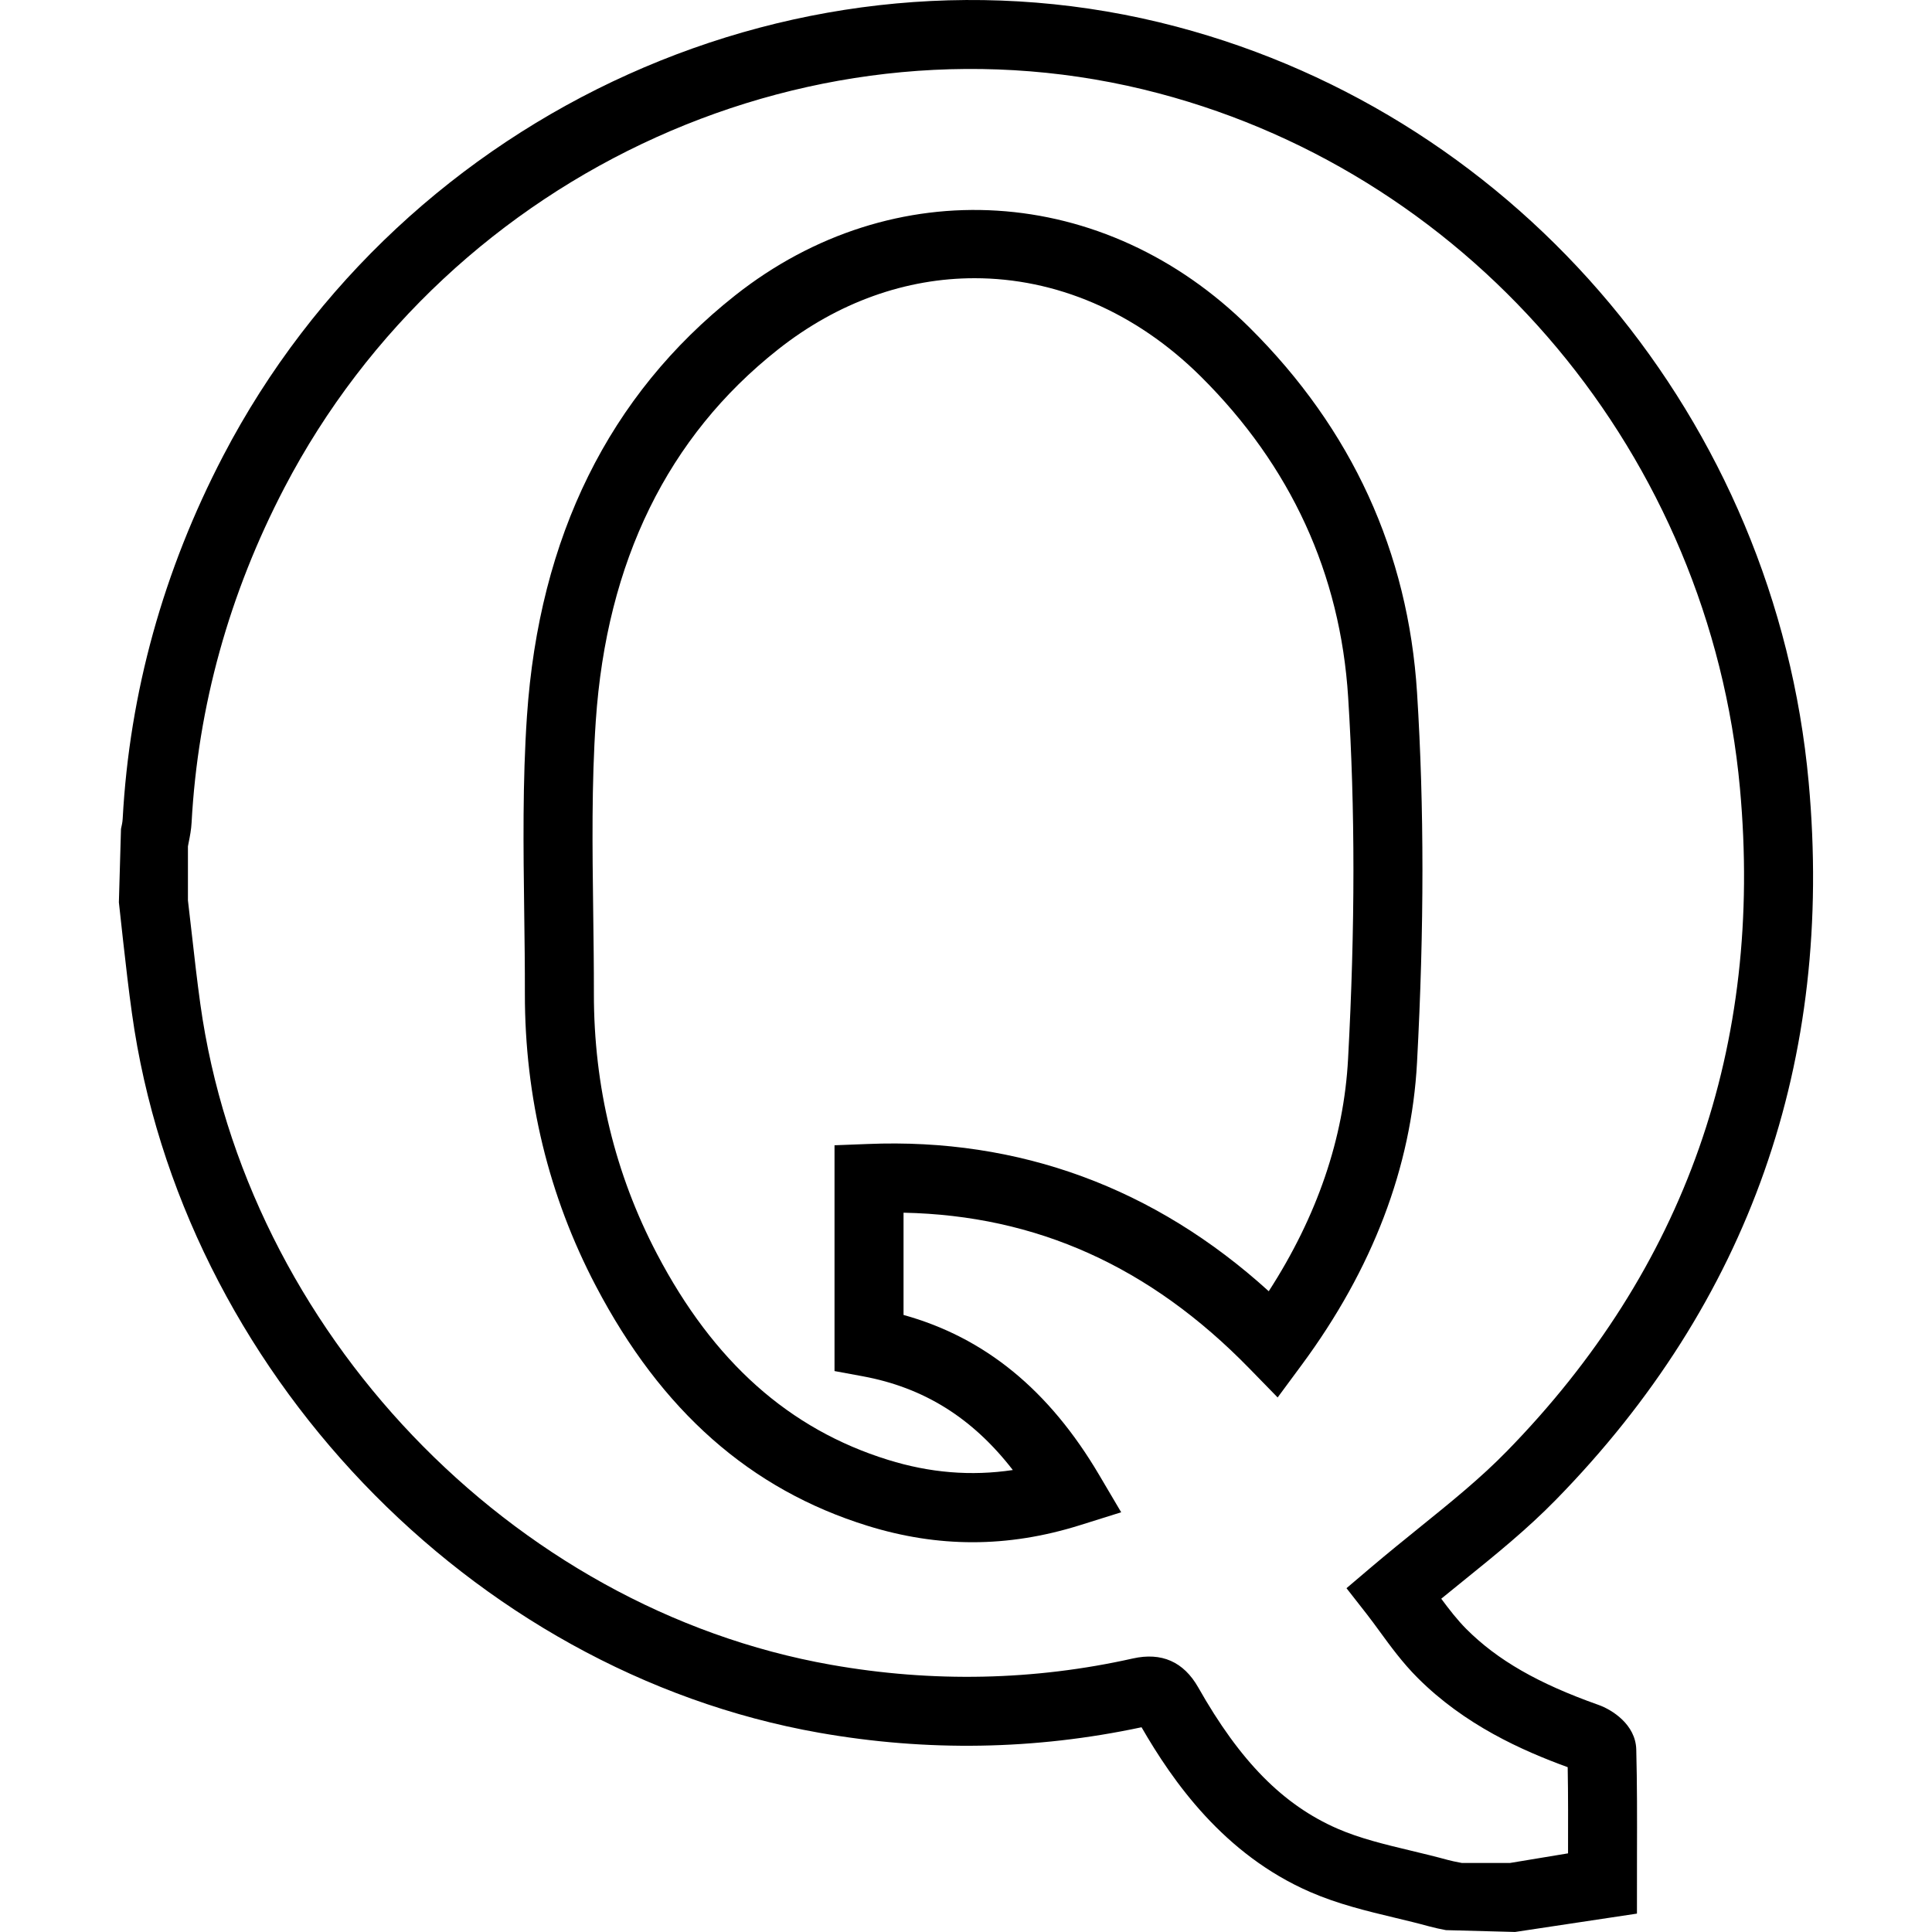
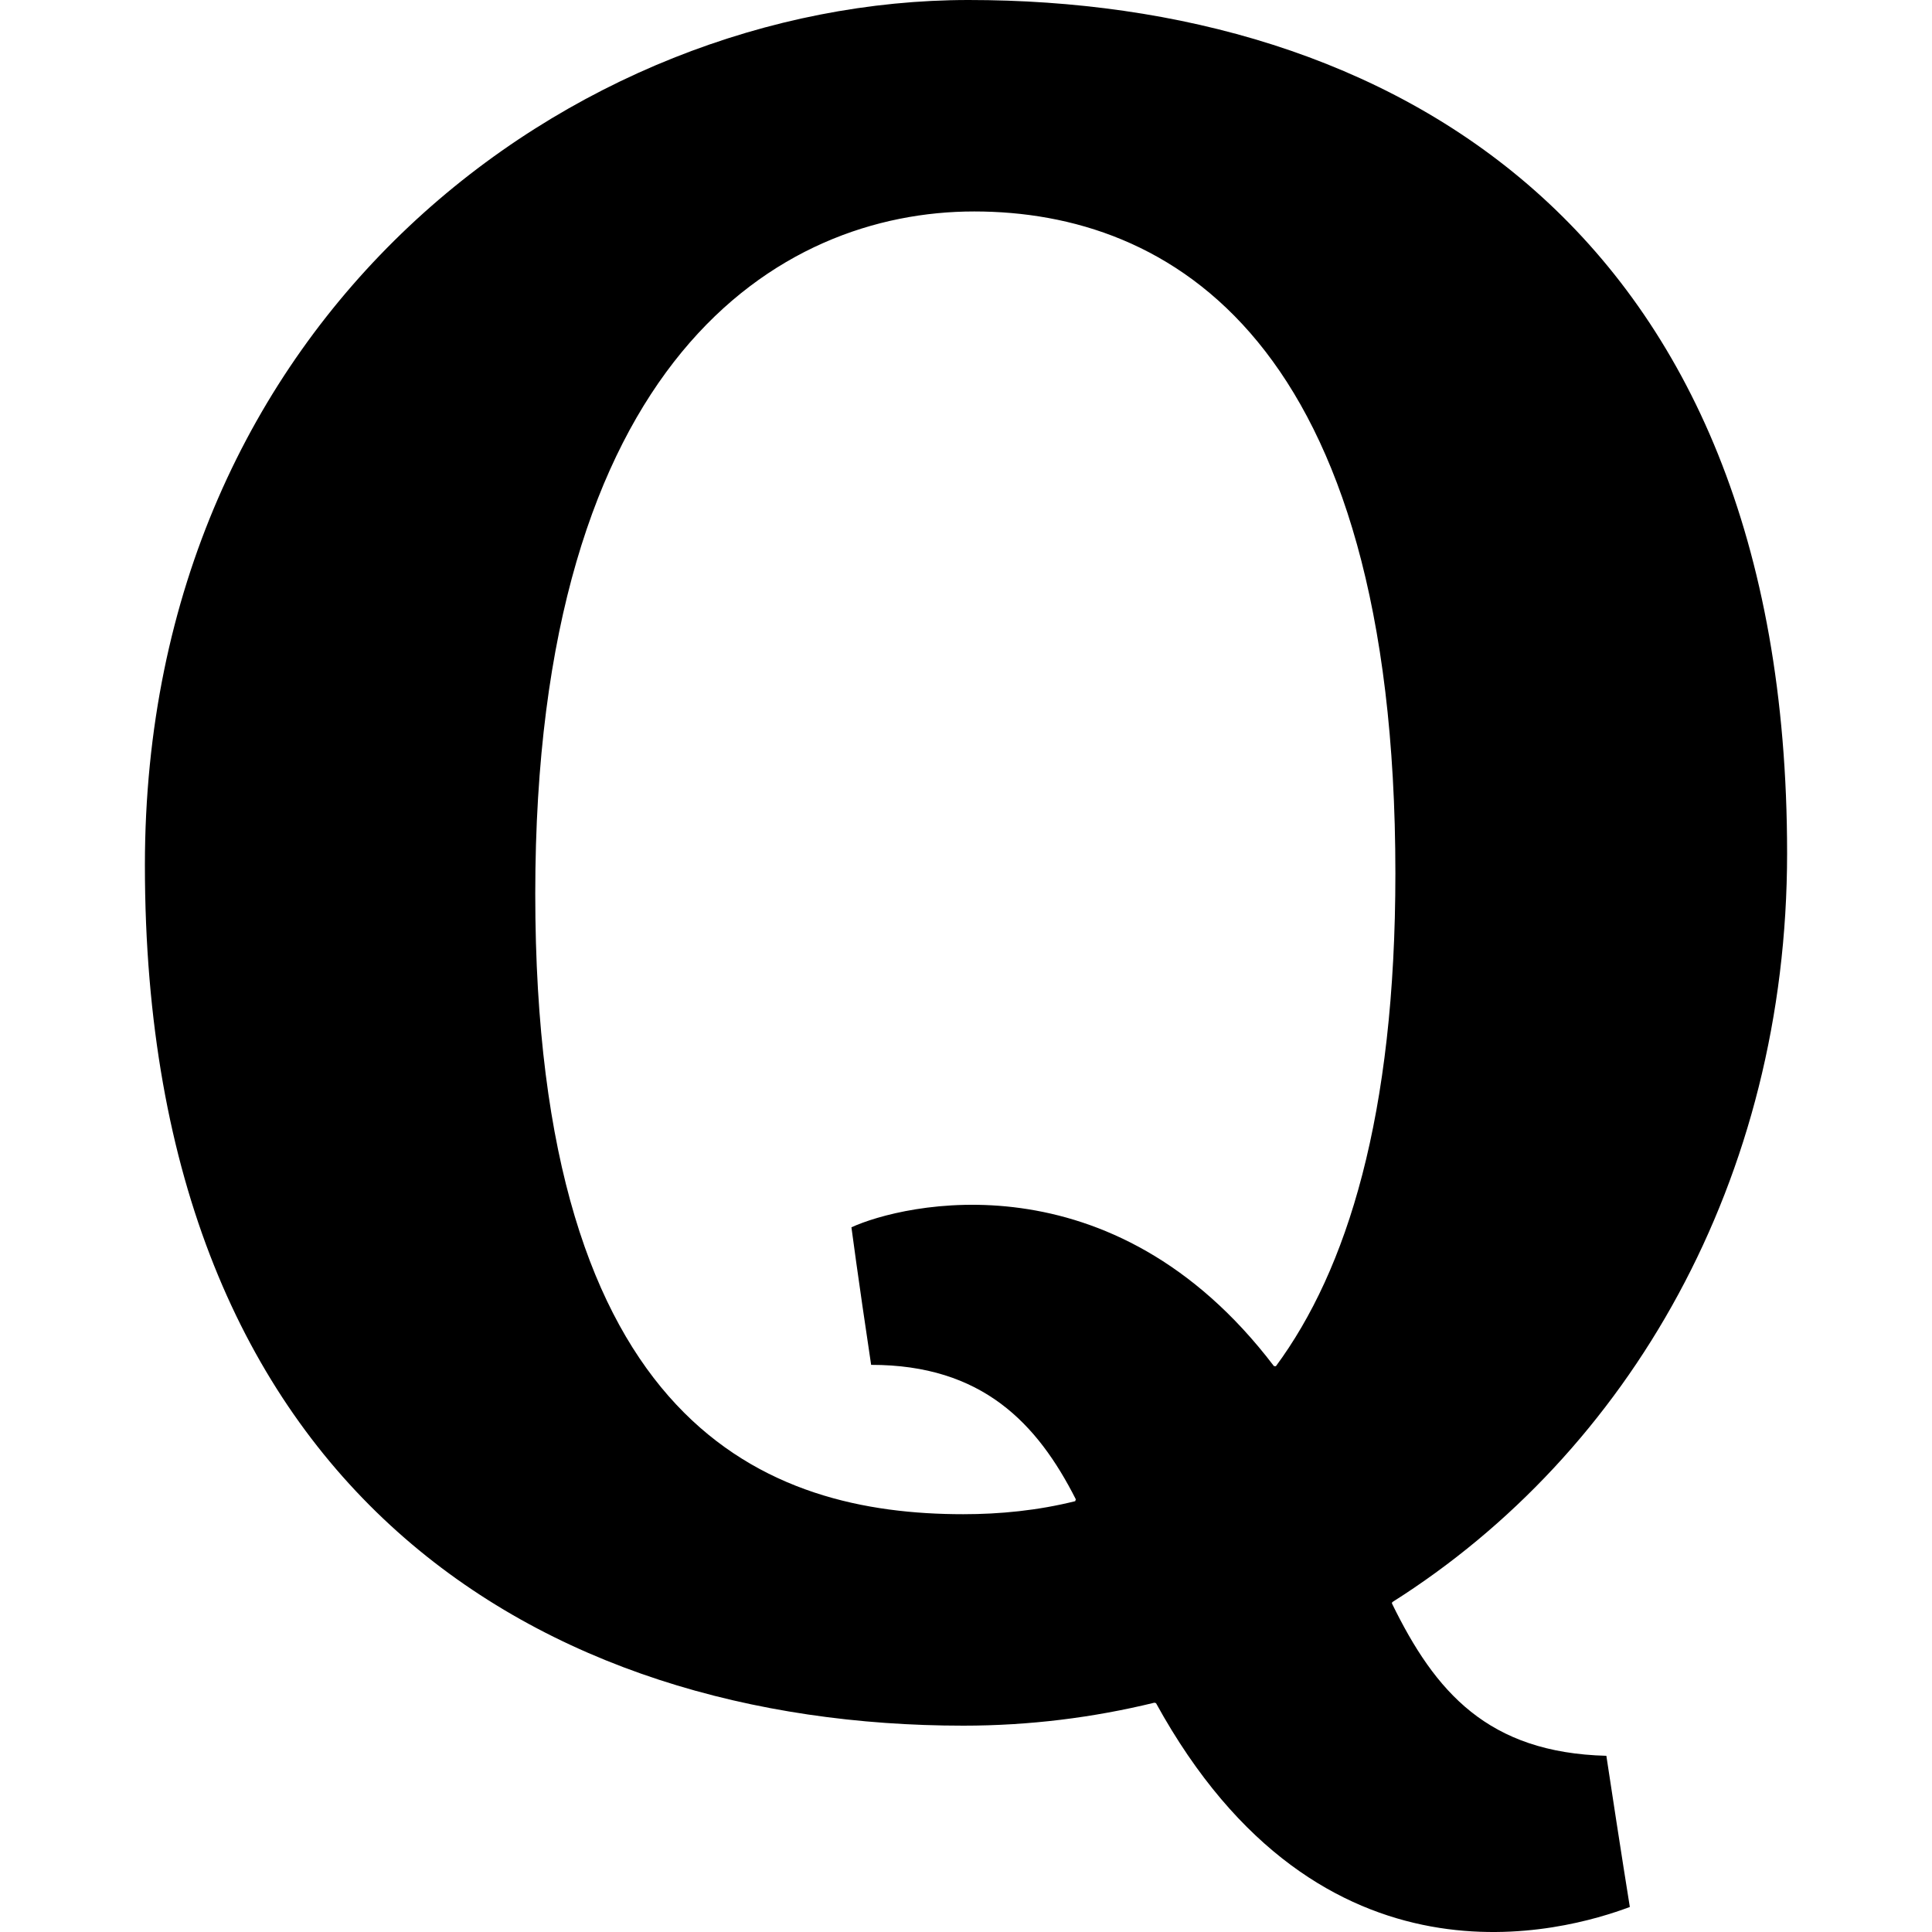
- <svg xmlns="http://www.w3.org/2000/svg" fill="#000000" height="200px" width="200px" version="1.1" id="Capa_1" viewBox="0 0 55.986 55.986" xml:space="preserve">
+ <svg xmlns="http://www.w3.org/2000/svg" viewBox="-1.5 0 20 20" version="1.1" fill="#000000">
  <g id="SVGRepo_bgCarrier" stroke-width="0" />
  <g id="SVGRepo_tracerCarrier" stroke-linecap="round" stroke-linejoin="round" />
  <g id="SVGRepo_iconCarrier">
-     <g>
-       <g>
-         <path d="M46.316,49.403c-1.744-0.618-2.924-1.296-3.824-2.197c-0.258-0.259-0.497-0.567-0.727-0.878 c0.205-0.167,0.409-0.333,0.611-0.496c0.966-0.78,1.877-1.517,2.718-2.378c5.594-5.723,8.056-12.717,7.318-20.789v0 C51.457,12.213,44.094,3.415,34.092,0.772C23.327-2.076,11.711,3.156,6.469,13.207c-1.735,3.328-2.716,6.868-2.914,10.521 c-0.005,0.099-0.028,0.196-0.049,0.294l-0.061,2.126l0.125,1.139c0.078,0.694,0.157,1.389,0.254,2.081 c1.432,10.295,9.807,19.061,19.914,20.844c3.124,0.55,6.249,0.5,9.342-0.159c0.904,1.566,2.379,3.681,4.88,4.771 c0.813,0.354,1.654,0.556,2.47,0.751c0.333,0.08,0.667,0.16,0.993,0.25c0.158,0.043,0.318,0.076,0.479,0.107l2.002,0.053 l3.532-0.532l0.001-1.742c0.003-1.012,0.005-2.013-0.021-3.016C47.396,49.971,46.712,49.542,46.316,49.403z M43.755,53.986h-1.392 l-0.079-0.016c-0.109-0.021-0.219-0.042-0.328-0.072c-0.351-0.096-0.705-0.182-1.061-0.267c-0.764-0.183-1.485-0.356-2.136-0.639 c-1.578-0.688-2.823-1.95-4.037-4.095c-0.423-0.743-1.061-1.024-1.895-0.837c-2.856,0.64-5.799,0.703-8.742,0.183 C14.809,46.607,7.12,38.554,5.805,29.094c-0.094-0.676-0.171-1.354-0.247-2.031l-0.112-0.971v-1.565l0.019-0.101 c0.04-0.196,0.077-0.392,0.087-0.589c0.183-3.367,1.088-6.632,2.69-9.705C13.057,4.903,23.711,0.093,33.58,2.705 c9.193,2.43,15.962,10.524,16.841,20.141c0.683,7.462-1.591,13.925-6.757,19.21c-0.759,0.778-1.626,1.479-2.544,2.22 c-0.449,0.363-0.907,0.734-1.369,1.125l-0.732,0.622l0.592,0.757c0.121,0.155,0.242,0.321,0.367,0.492 c0.313,0.429,0.667,0.914,1.1,1.347c1.366,1.368,3.024,2.107,4.351,2.591c0.015,0.828,0.012,1.658,0.01,2.497L43.755,53.986z" />
-         <path d="M41.064,20.078C40.807,16,39.175,12.44,36.214,9.497c-4.2-4.176-10.334-4.559-14.917-0.932 c-3.646,2.886-5.674,6.987-6.027,12.189c-0.129,1.903-0.104,3.83-0.079,5.692c0.01,0.782,0.021,1.565,0.019,2.346 c-0.003,3.015,0.689,5.865,2.056,8.472c1.899,3.622,4.475,5.896,7.873,6.951c1.022,0.317,2.032,0.476,3.044,0.476 c1.028,0,2.058-0.164,3.104-0.491l1.203-0.377l-0.641-1.086c-1.45-2.457-3.31-3.979-5.666-4.632v-2.963 c3.855,0.078,7.142,1.56,10.02,4.512l0.821,0.842l0.699-0.946c2.054-2.78,3.178-5.729,3.34-8.763 C41.272,26.89,41.272,23.388,41.064,20.078z M39.065,30.68c-0.122,2.302-0.895,4.564-2.299,6.738 c-3.306-3.003-7.234-4.447-11.621-4.267l-0.962,0.037v6.543l0.818,0.151c1.768,0.327,3.175,1.201,4.349,2.717 c-1.209,0.181-2.405,0.082-3.619-0.296c-2.865-0.89-5.055-2.842-6.694-5.969c-1.215-2.317-1.83-4.854-1.827-7.541 c0.001-0.791-0.01-1.583-0.02-2.374c-0.024-1.823-0.049-3.708,0.075-5.53c0.313-4.616,2.087-8.235,5.273-10.756 c1.75-1.386,3.732-2.071,5.704-2.071c2.335,0,4.655,0.96,6.56,2.853c2.604,2.588,4.039,5.713,4.265,9.288 C39.272,23.435,39.271,26.861,39.065,30.68z" />
+     <defs> </defs>
+     <g id="Page-1" stroke="none" stroke-width="1" fill="none" fill-rule="evenodd">
+       <g id="Dribbble-Light-Preview" transform="translate(-141, -7439)" fill="#000000">
+         <g id="icons" transform="translate(56, 160)">
+           <path d="M94.631,7294.54 C94.243,7294.637 93.85,7294.675 93.472,7294.675 C91.455,7294.675 89.041,7293.788 89.041,7288.252 C89.041,7282.718 91.569,7281.189 93.585,7281.189 C95.601,7281.189 97.945,7282.506 97.945,7288.042 C97.945,7290.551 97.444,7292.146 96.708,7293.143 C96.696,7293.144 96.687,7293.141 96.687,7293.141 C95.011,7290.937 92.836,7291.465 92.314,7291.705 C92.314,7291.705 92.38,7292.21 92.518,7293.129 C93.669,7293.128 94.239,7293.736 94.637,7294.521 C94.633,7294.53 94.631,7294.54 94.631,7294.54 M97.909,7295.598 C97.909,7295.598 97.911,7295.592 97.913,7295.585 C100.363,7294.037 102,7291.214 102,7287.832 C102,7281.315 97.858,7279 93.527,7279 C89.441,7279 85,7282.271 85,7287.957 C85,7294.474 89.142,7296.864 93.473,7296.864 C94.155,7296.864 94.816,7296.781 95.451,7296.626 C95.451,7296.626 95.461,7296.63 95.467,7296.631 C97.174,7299.737 99.716,7298.986 100.372,7298.741 C100.372,7298.741 100.283,7298.194 100.129,7297.176 C98.903,7297.144 98.357,7296.517 97.909,7295.598" id="quora-[#172]"> </path>
+         </g>
      </g>
    </g>
  </g>
</svg>
